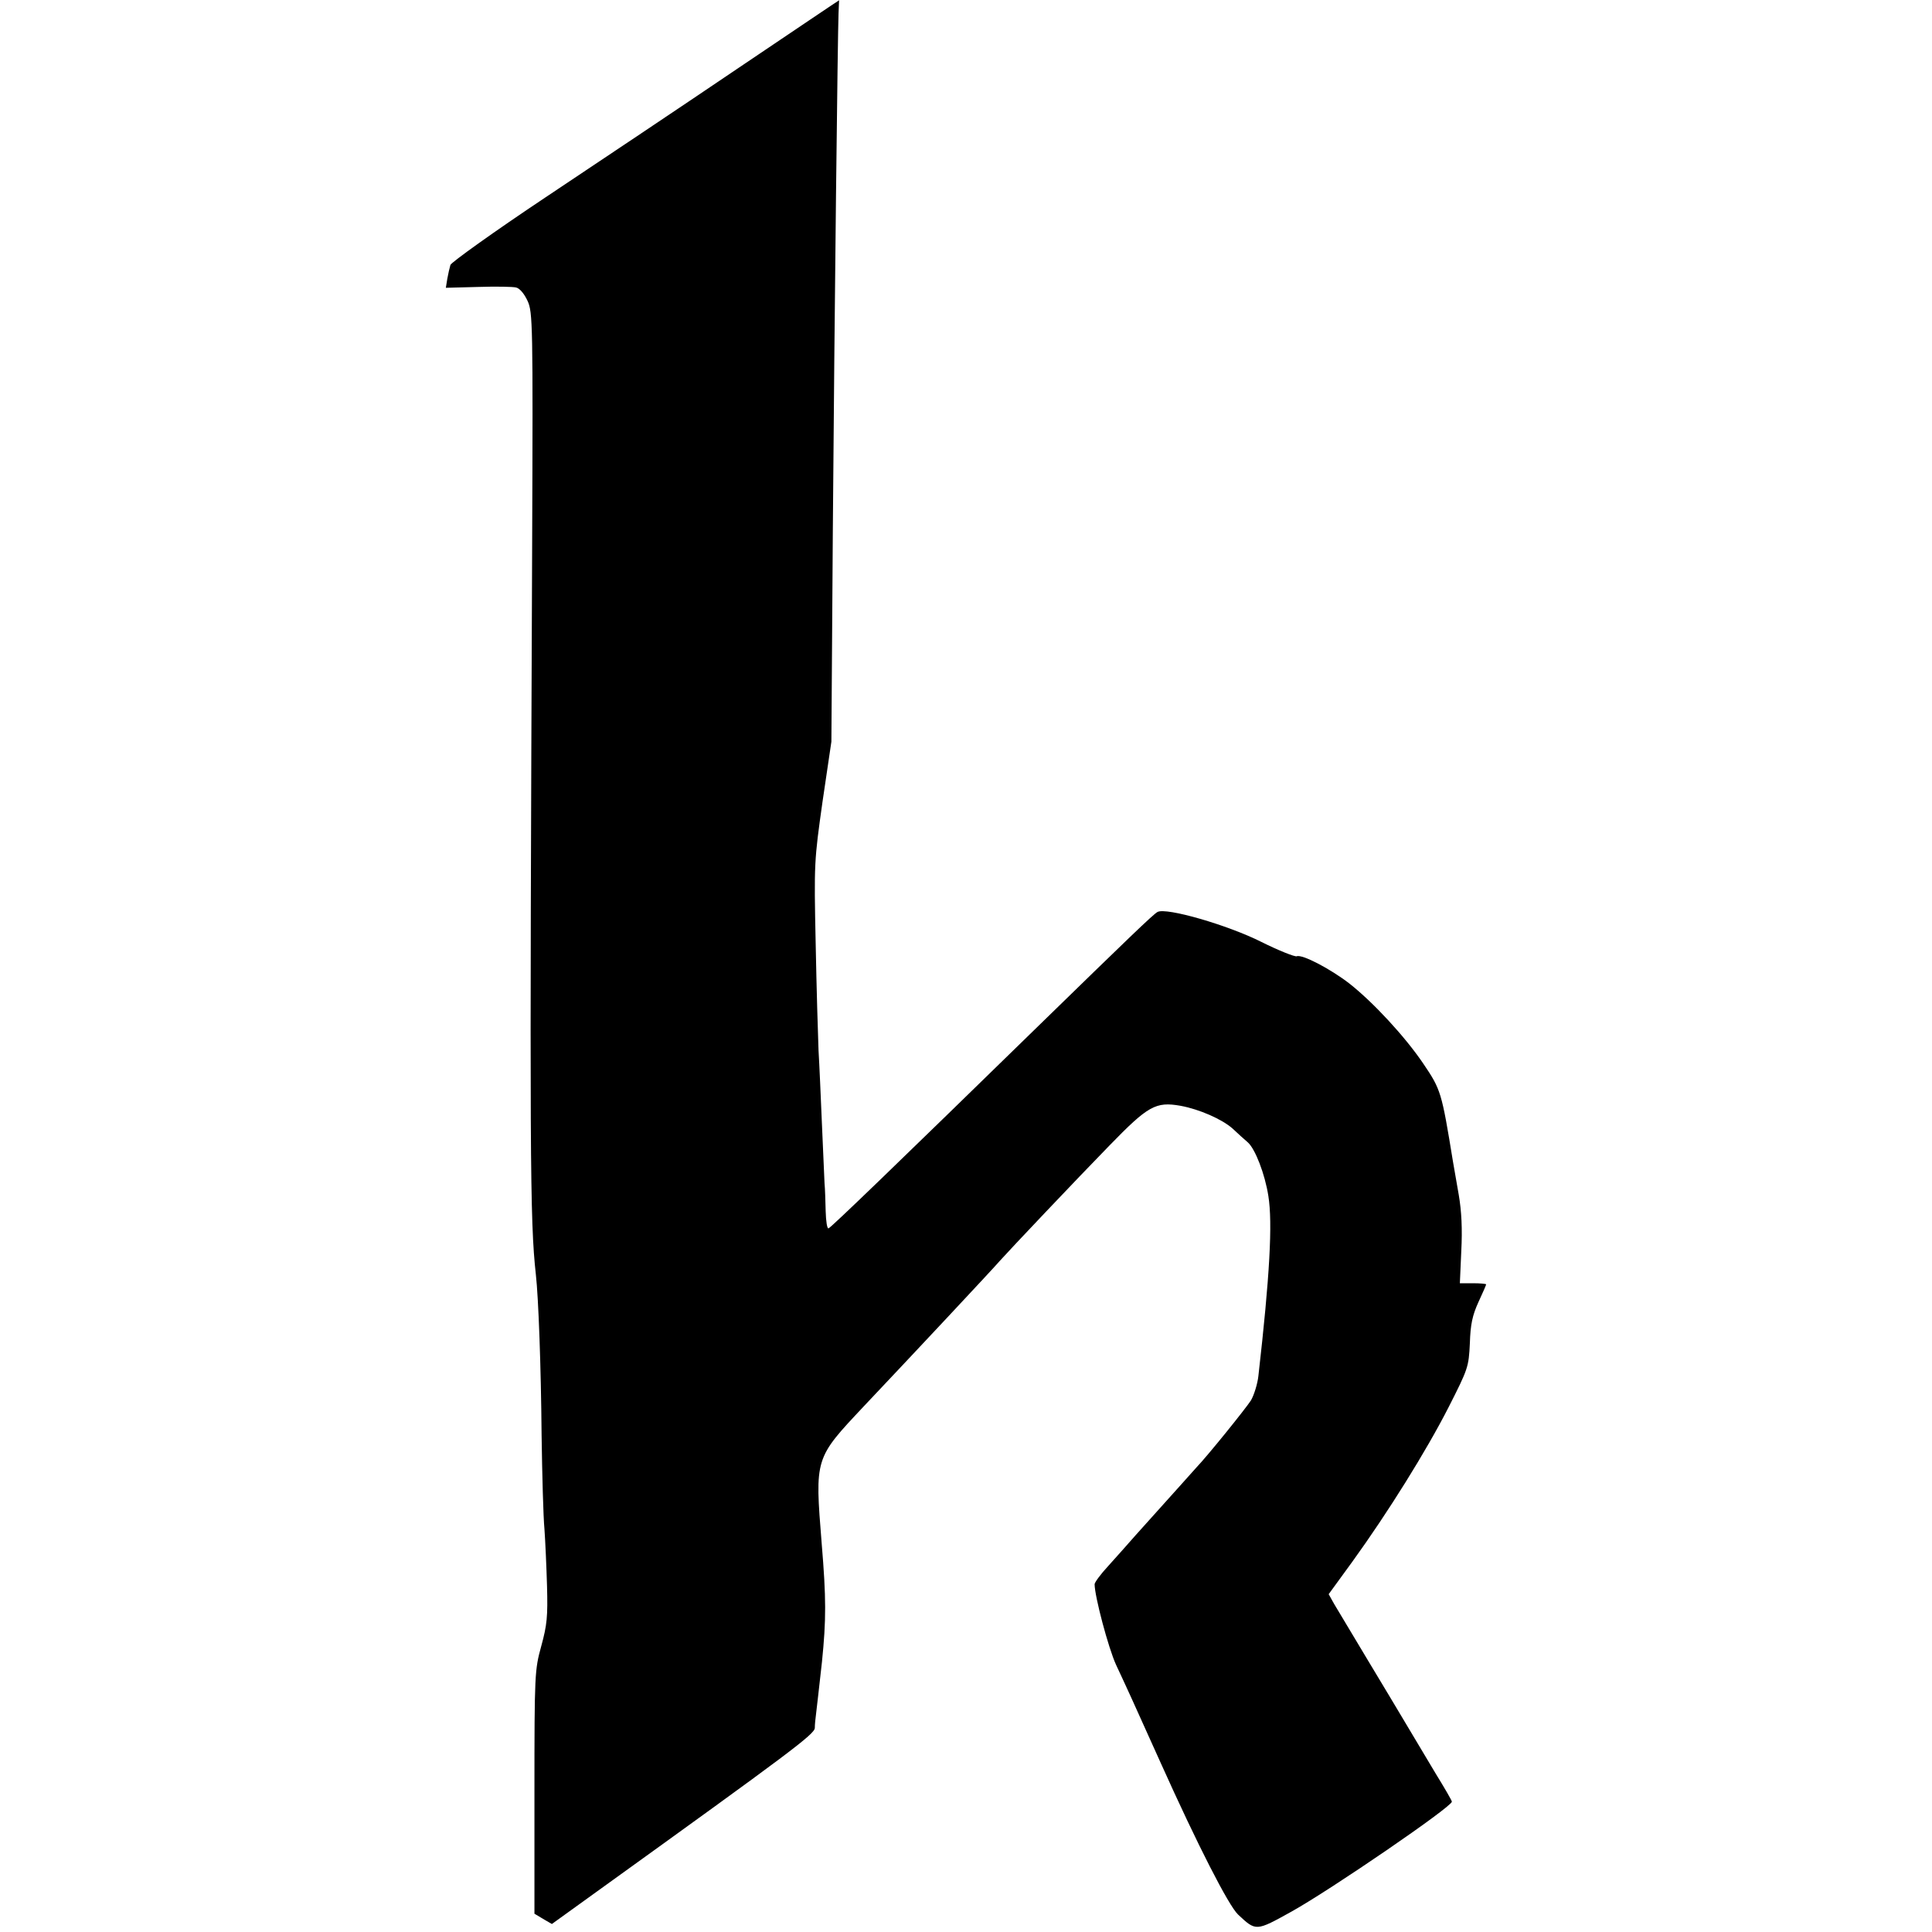
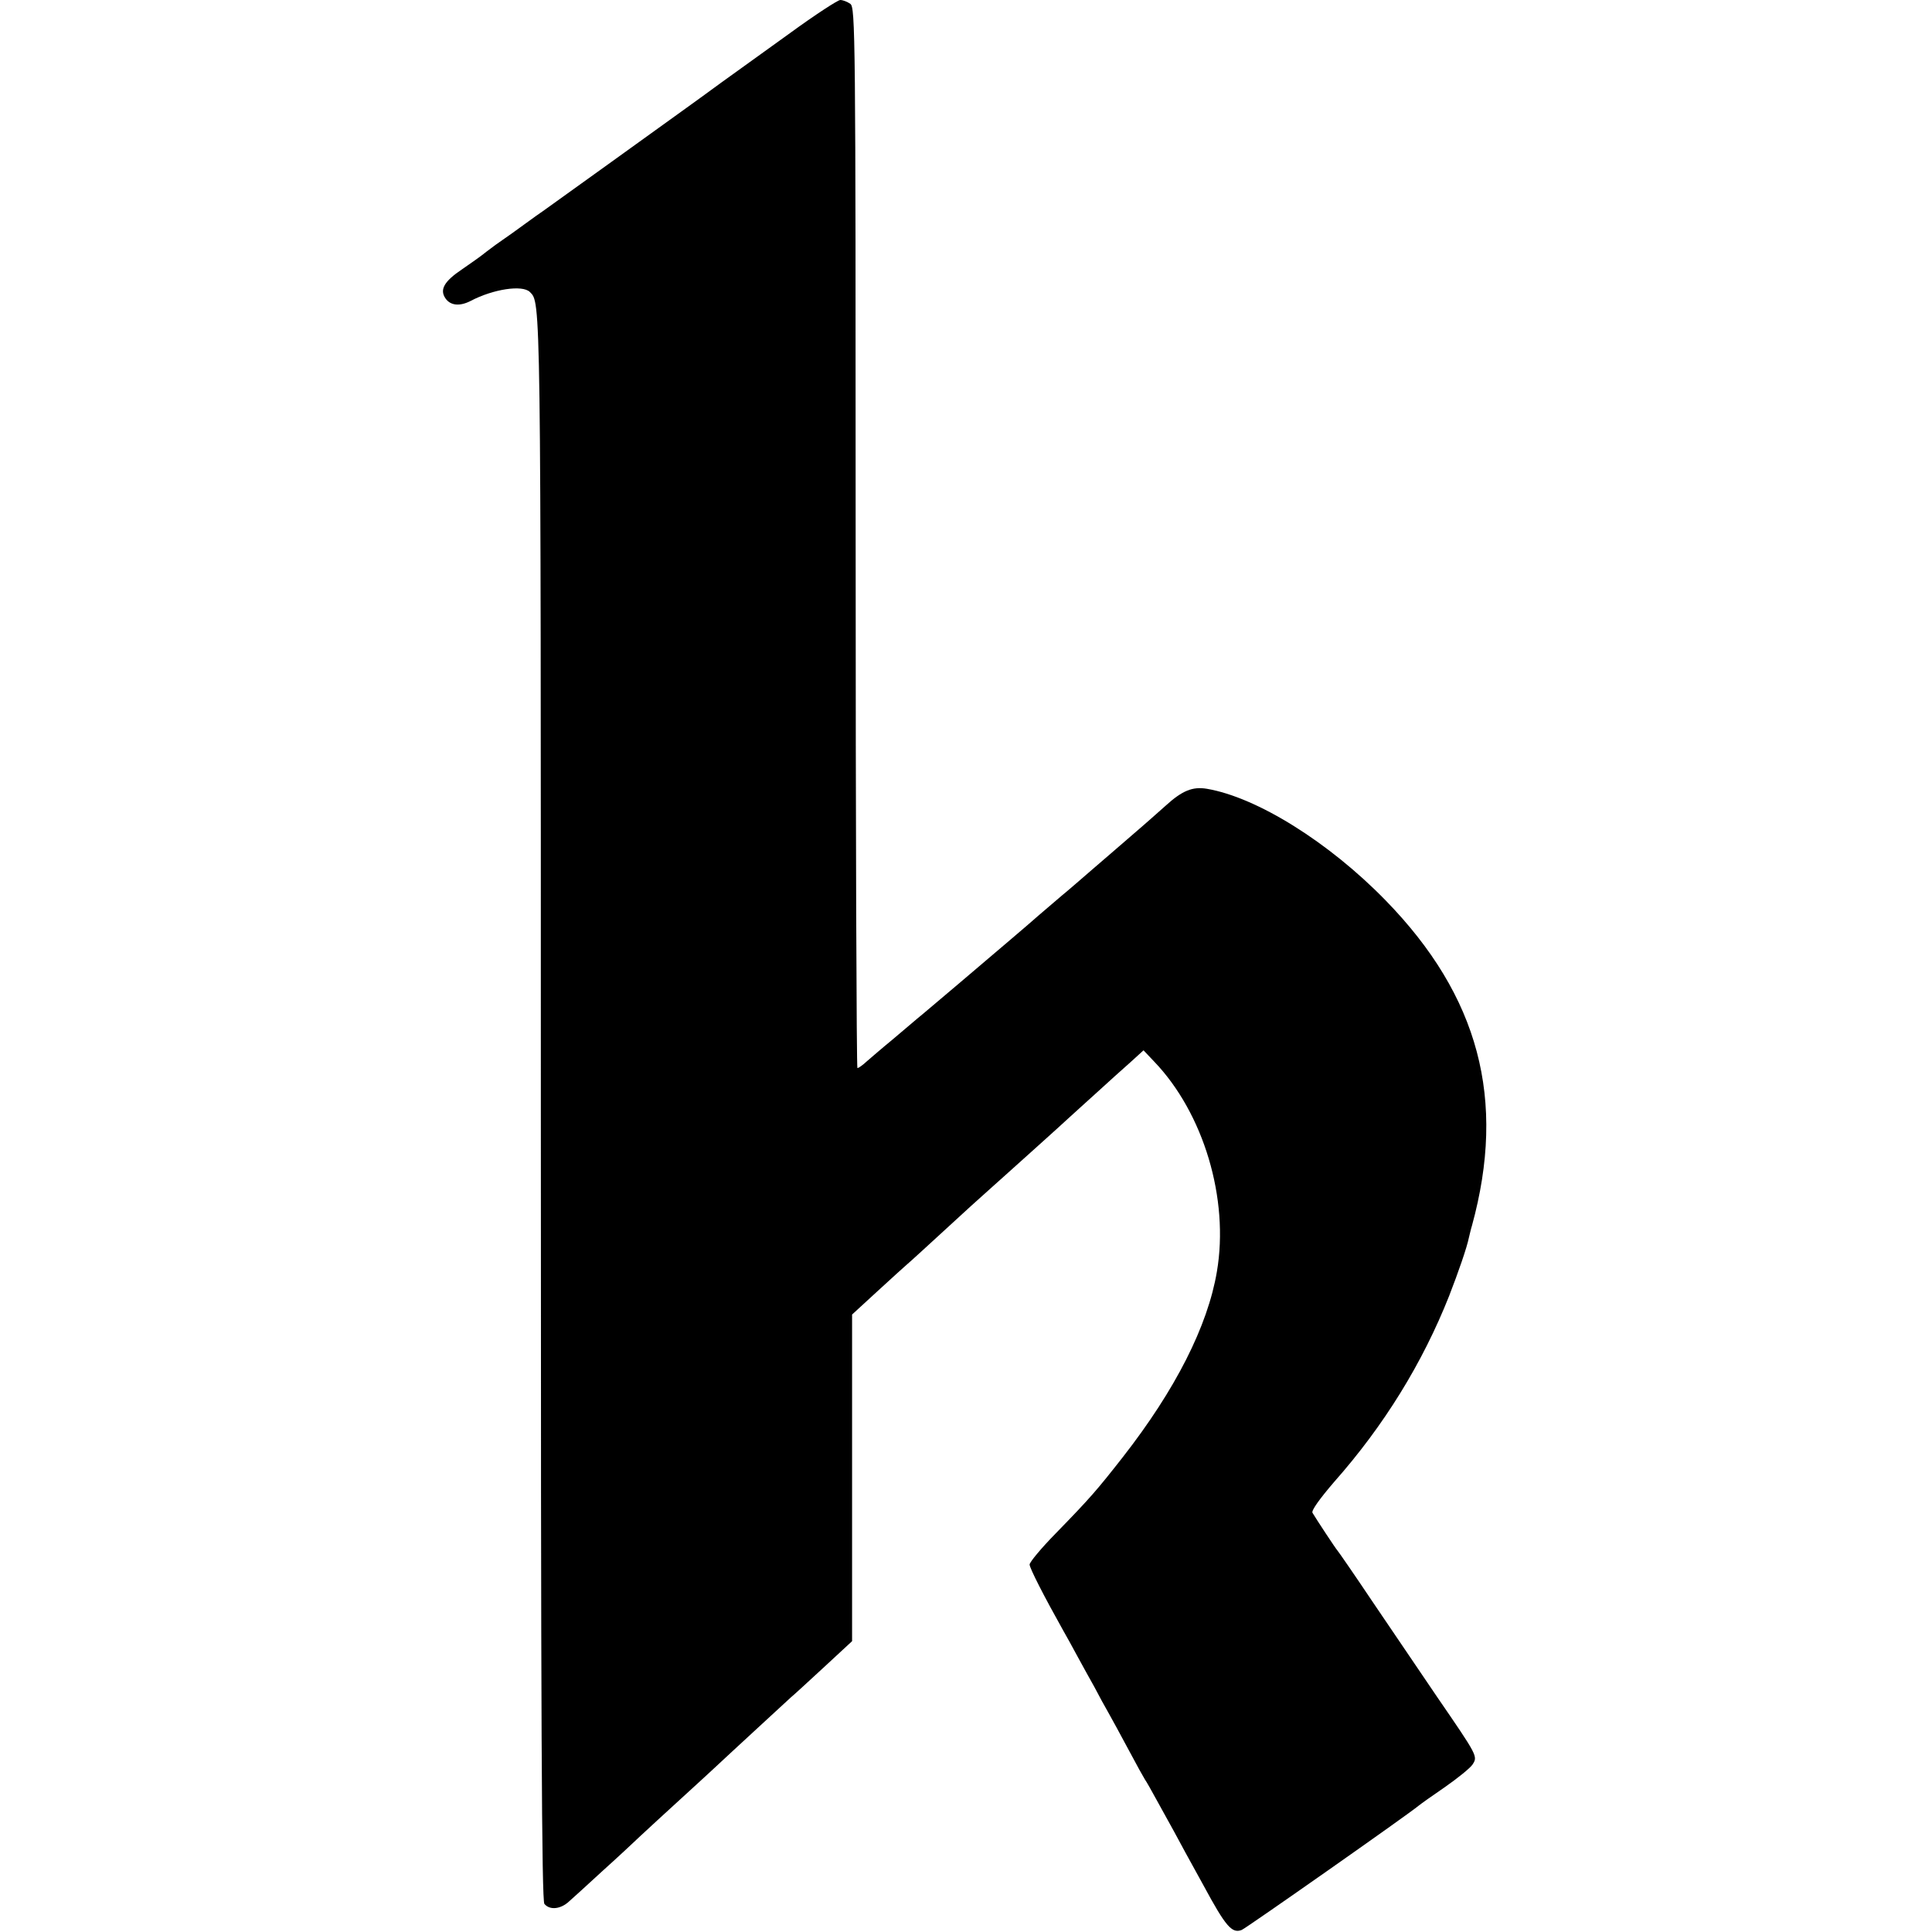
- <svg xmlns="http://www.w3.org/2000/svg" version="1.0" width="676pt" height="676pt" viewBox="0 0 676 676" preserveAspectRatio="xMidYMid meet">
-   <g transform="translate(0,676) scale(0.1,-0.1)" fill="#000000" stroke="none">
-     <path d="M2585 6523 c-192 -130 -497 -334 -677 -454 -180 -120 -329 -227 -332 -236 -3 -10 -8 -32 -11 -49 l-5 -31 113 3 c61 2 122 1 133 -2 13 -3 29 -23 40 -47 18 -39 19 -79 16 -847 -9 -2151 -8 -2371 13 -2560 9 -80 18 -321 20 -560 2 -140 6 -289 10 -330 3 -41 7 -131 9 -199 3 -107 0 -137 -20 -210 -23 -84 -24 -95 -24 -511 l0 -426 30 -18 31 -18 172 124 c665 479 747 540 748 562 0 11 2 32 4 46 2 14 11 97 21 185 15 148 15 223 -1 415 -24 300 -25 296 148 480 159 168 454 483 476 509 33 37 264 281 383 403 135 139 162 154 248 139 66 -12 146 -47 183 -80 17 -16 41 -38 53 -48 26 -23 60 -111 72 -188 15 -94 5 -279 -35 -630 -3 -27 -15 -66 -26 -85 -18 -28 -150 -192 -192 -236 -9 -10 -66 -74 -210 -234 -27 -31 -71 -80 -97 -109 -27 -29 -48 -58 -48 -64 0 -42 48 -223 75 -282 37 -79 59 -127 157 -345 129 -287 237 -498 270 -529 63 -59 62 -59 188 11 138 77 560 366 560 384 0 4 -25 47 -57 99 -10 17 -70 117 -123 206 -8 14 -60 100 -114 190 -54 90 -107 179 -118 197 l-19 34 83 114 c125 173 259 388 337 541 68 134 70 140 74 223 2 66 9 98 30 144 15 32 27 60 27 62 0 2 -21 4 -46 4 l-46 0 5 113 c4 76 1 139 -9 197 -8 47 -17 99 -20 115 -40 245 -42 252 -105 345 -64 94 -174 213 -258 279 -66 51 -165 103 -184 95 -7 -2 -63 20 -123 50 -117 59 -334 122 -364 105 -15 -8 -105 -95 -417 -399 -494 -482 -725 -705 -734 -708 -5 -2 -9 25 -10 60 -1 35 -2 79 -4 98 -1 19 -5 112 -9 205 -4 94 -9 211 -12 260 -2 50 -7 218 -10 375 -6 280 -5 289 24 495 l31 210 5 735 c6 790 17 1735 20 1813 1 26 2 47 2 46 -1 0 -158 -106 -351 -236z" />
+ <svg xmlns="http://www.w3.org/2000/svg" version="1.0" width="653pt" height="653pt" viewBox="0 0 653 653" preserveAspectRatio="xMidYMid meet">
+   <g transform="translate(0,653) scale(0.1,-0.1)" fill="#000000" stroke="none">
+     <path d="M2670 6418 c-85 -61 -190 -137 -232 -167 -42 -31 -103 -75 -135 -98 -32 -23 -144 -104 -250 -180 -106 -76 -202 -145 -213 -153 -12 -8 -44 -31 -70 -50 -26 -19 -58 -42 -70 -50 -12 -8 -37 -26 -55 -40 -17 -14 -55 -41 -83 -60 -61 -41 -77 -69 -56 -99 17 -24 48 -27 85 -8 76 40 175 55 200 30 37 -37 37 -2 37 -2760 0 -2088 3 -2677 12 -2688 18 -22 55 -18 83 8 14 12 64 58 112 102 49 44 107 98 130 120 24 22 84 78 136 125 51 47 101 92 109 100 63 59 247 228 262 242 11 9 62 56 114 104 l94 87 0 552 0 552 86 79 c48 44 92 84 98 89 12 10 48 43 217 198 53 48 106 95 117 105 31 28 183 164 215 194 17 15 59 54 96 87 36 33 86 78 111 100 l45 41 36 -38 c167 -174 254 -464 212 -710 -31 -184 -140 -399 -318 -627 -87 -111 -110 -138 -227 -258 -49 -50 -88 -97 -88 -105 0 -12 48 -106 113 -222 11 -19 33 -59 48 -87 16 -29 42 -77 58 -105 15 -29 37 -69 48 -88 11 -19 41 -75 68 -125 26 -49 51 -94 55 -100 4 -5 22 -37 40 -70 18 -33 44 -80 58 -105 13 -25 58 -107 100 -183 75 -139 96 -163 129 -150 15 6 565 392 598 420 6 5 45 33 89 63 43 30 85 64 93 76 18 28 18 28 -120 229 -56 83 -154 227 -217 320 -63 94 -117 172 -120 175 -5 5 -69 102 -84 127 -4 8 25 48 74 105 168 190 298 401 388 628 31 80 60 163 67 198 3 12 7 30 10 39 117 426 24 776 -292 1100 -191 196 -434 348 -604 377 -48 8 -83 -6 -139 -57 -26 -23 -73 -65 -106 -93 -32 -28 -95 -82 -139 -120 -44 -38 -91 -79 -105 -90 -14 -12 -48 -41 -76 -65 -65 -57 -132 -113 -274 -234 -63 -53 -126 -107 -140 -118 -14 -12 -52 -44 -85 -72 -33 -27 -71 -60 -85 -72 -14 -13 -28 -23 -32 -23 -3 0 -6 806 -6 1792 0 1705 -1 1793 -18 1805 -10 7 -25 13 -34 13 -8 0 -85 -50 -170 -112z" />
  </g>
</svg>
